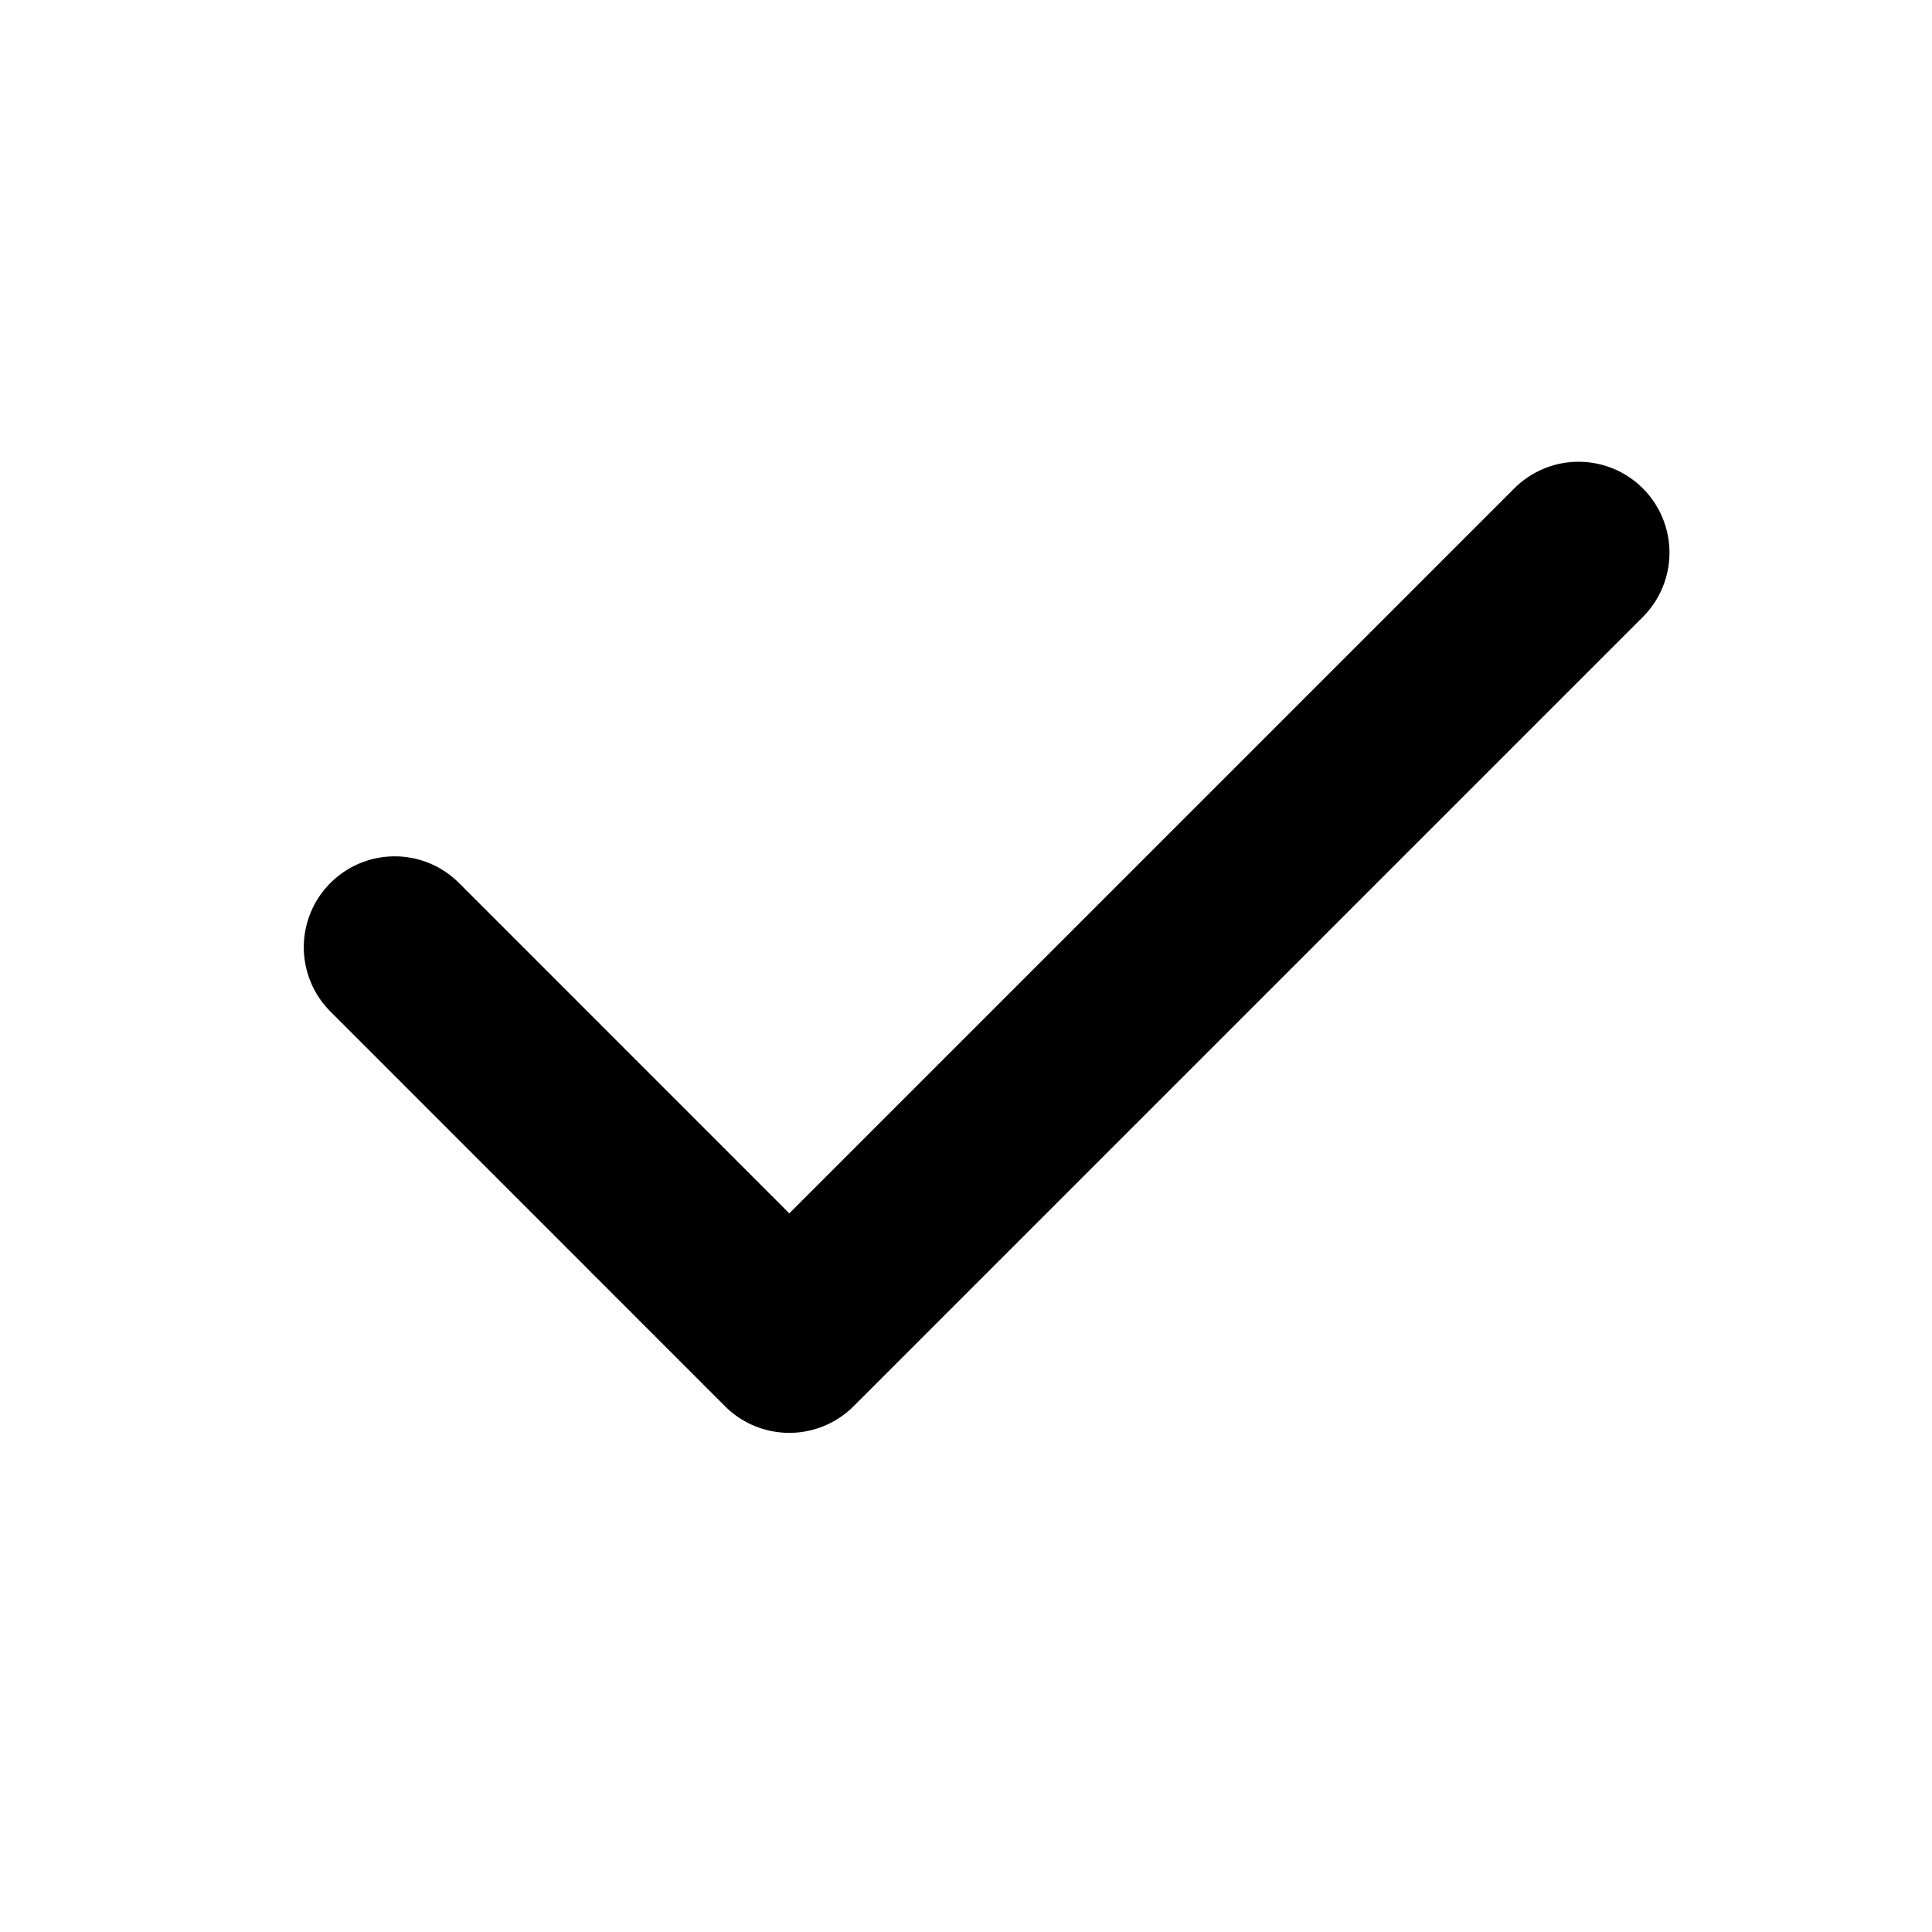
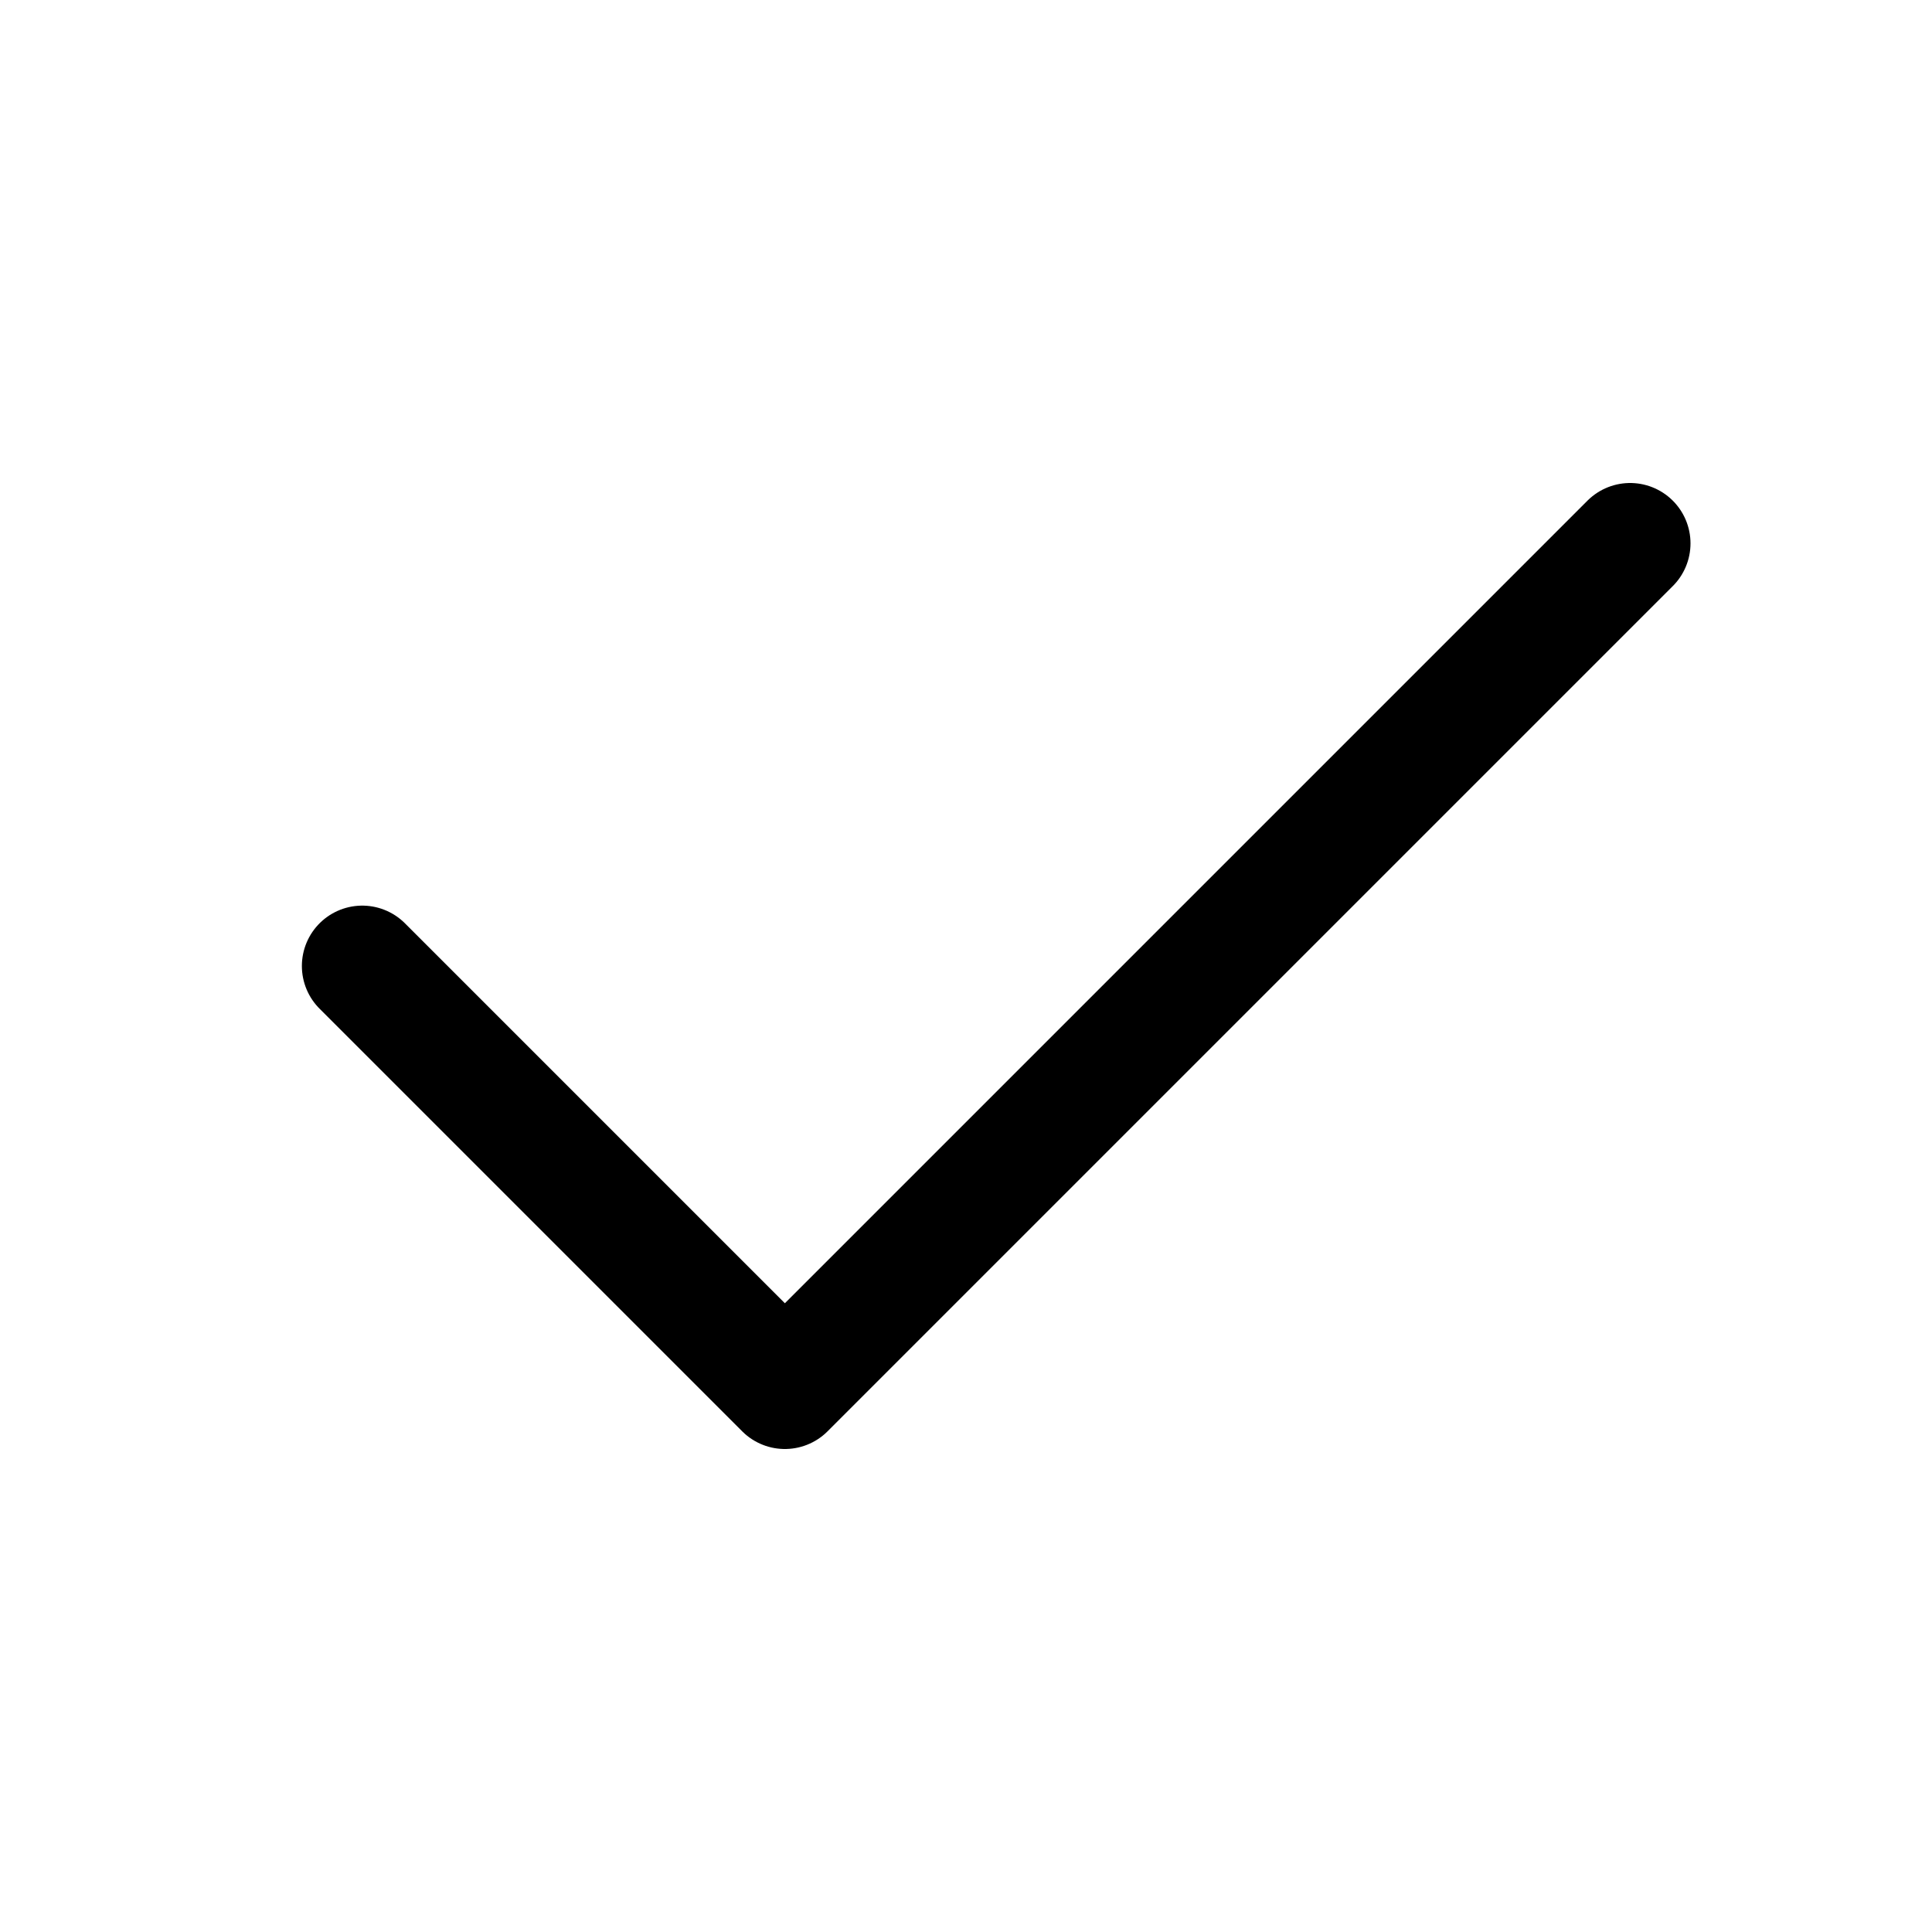
- <svg xmlns="http://www.w3.org/2000/svg" width="16" height="16" viewBox="0 0 17 17" fill="none">
-   <g clip-path="url(#clip0_789_156808)">
-     <path d="M3.473 8.335L6.945 11.808L13.89 4.863" stroke="currentColor" stroke-width="1.6" stroke-linecap="round" stroke-linejoin="round" />
-   </g>
-   <defs>
-     <clipPath id="clip0_789_156808">
-       <rect width="16" height="16" fill="currentColor" />
-     </clipPath>
-   </defs>
+ <svg xmlns="http://www.w3.org/2000/svg" viewBox="0 0 24 24" fill="none">
+   <path d="M20.25 6.75L9.75 17.25L4.5 12" stroke="currentColor" stroke-width="1.5" stroke-linecap="round" stroke-linejoin="round" />
</svg>
